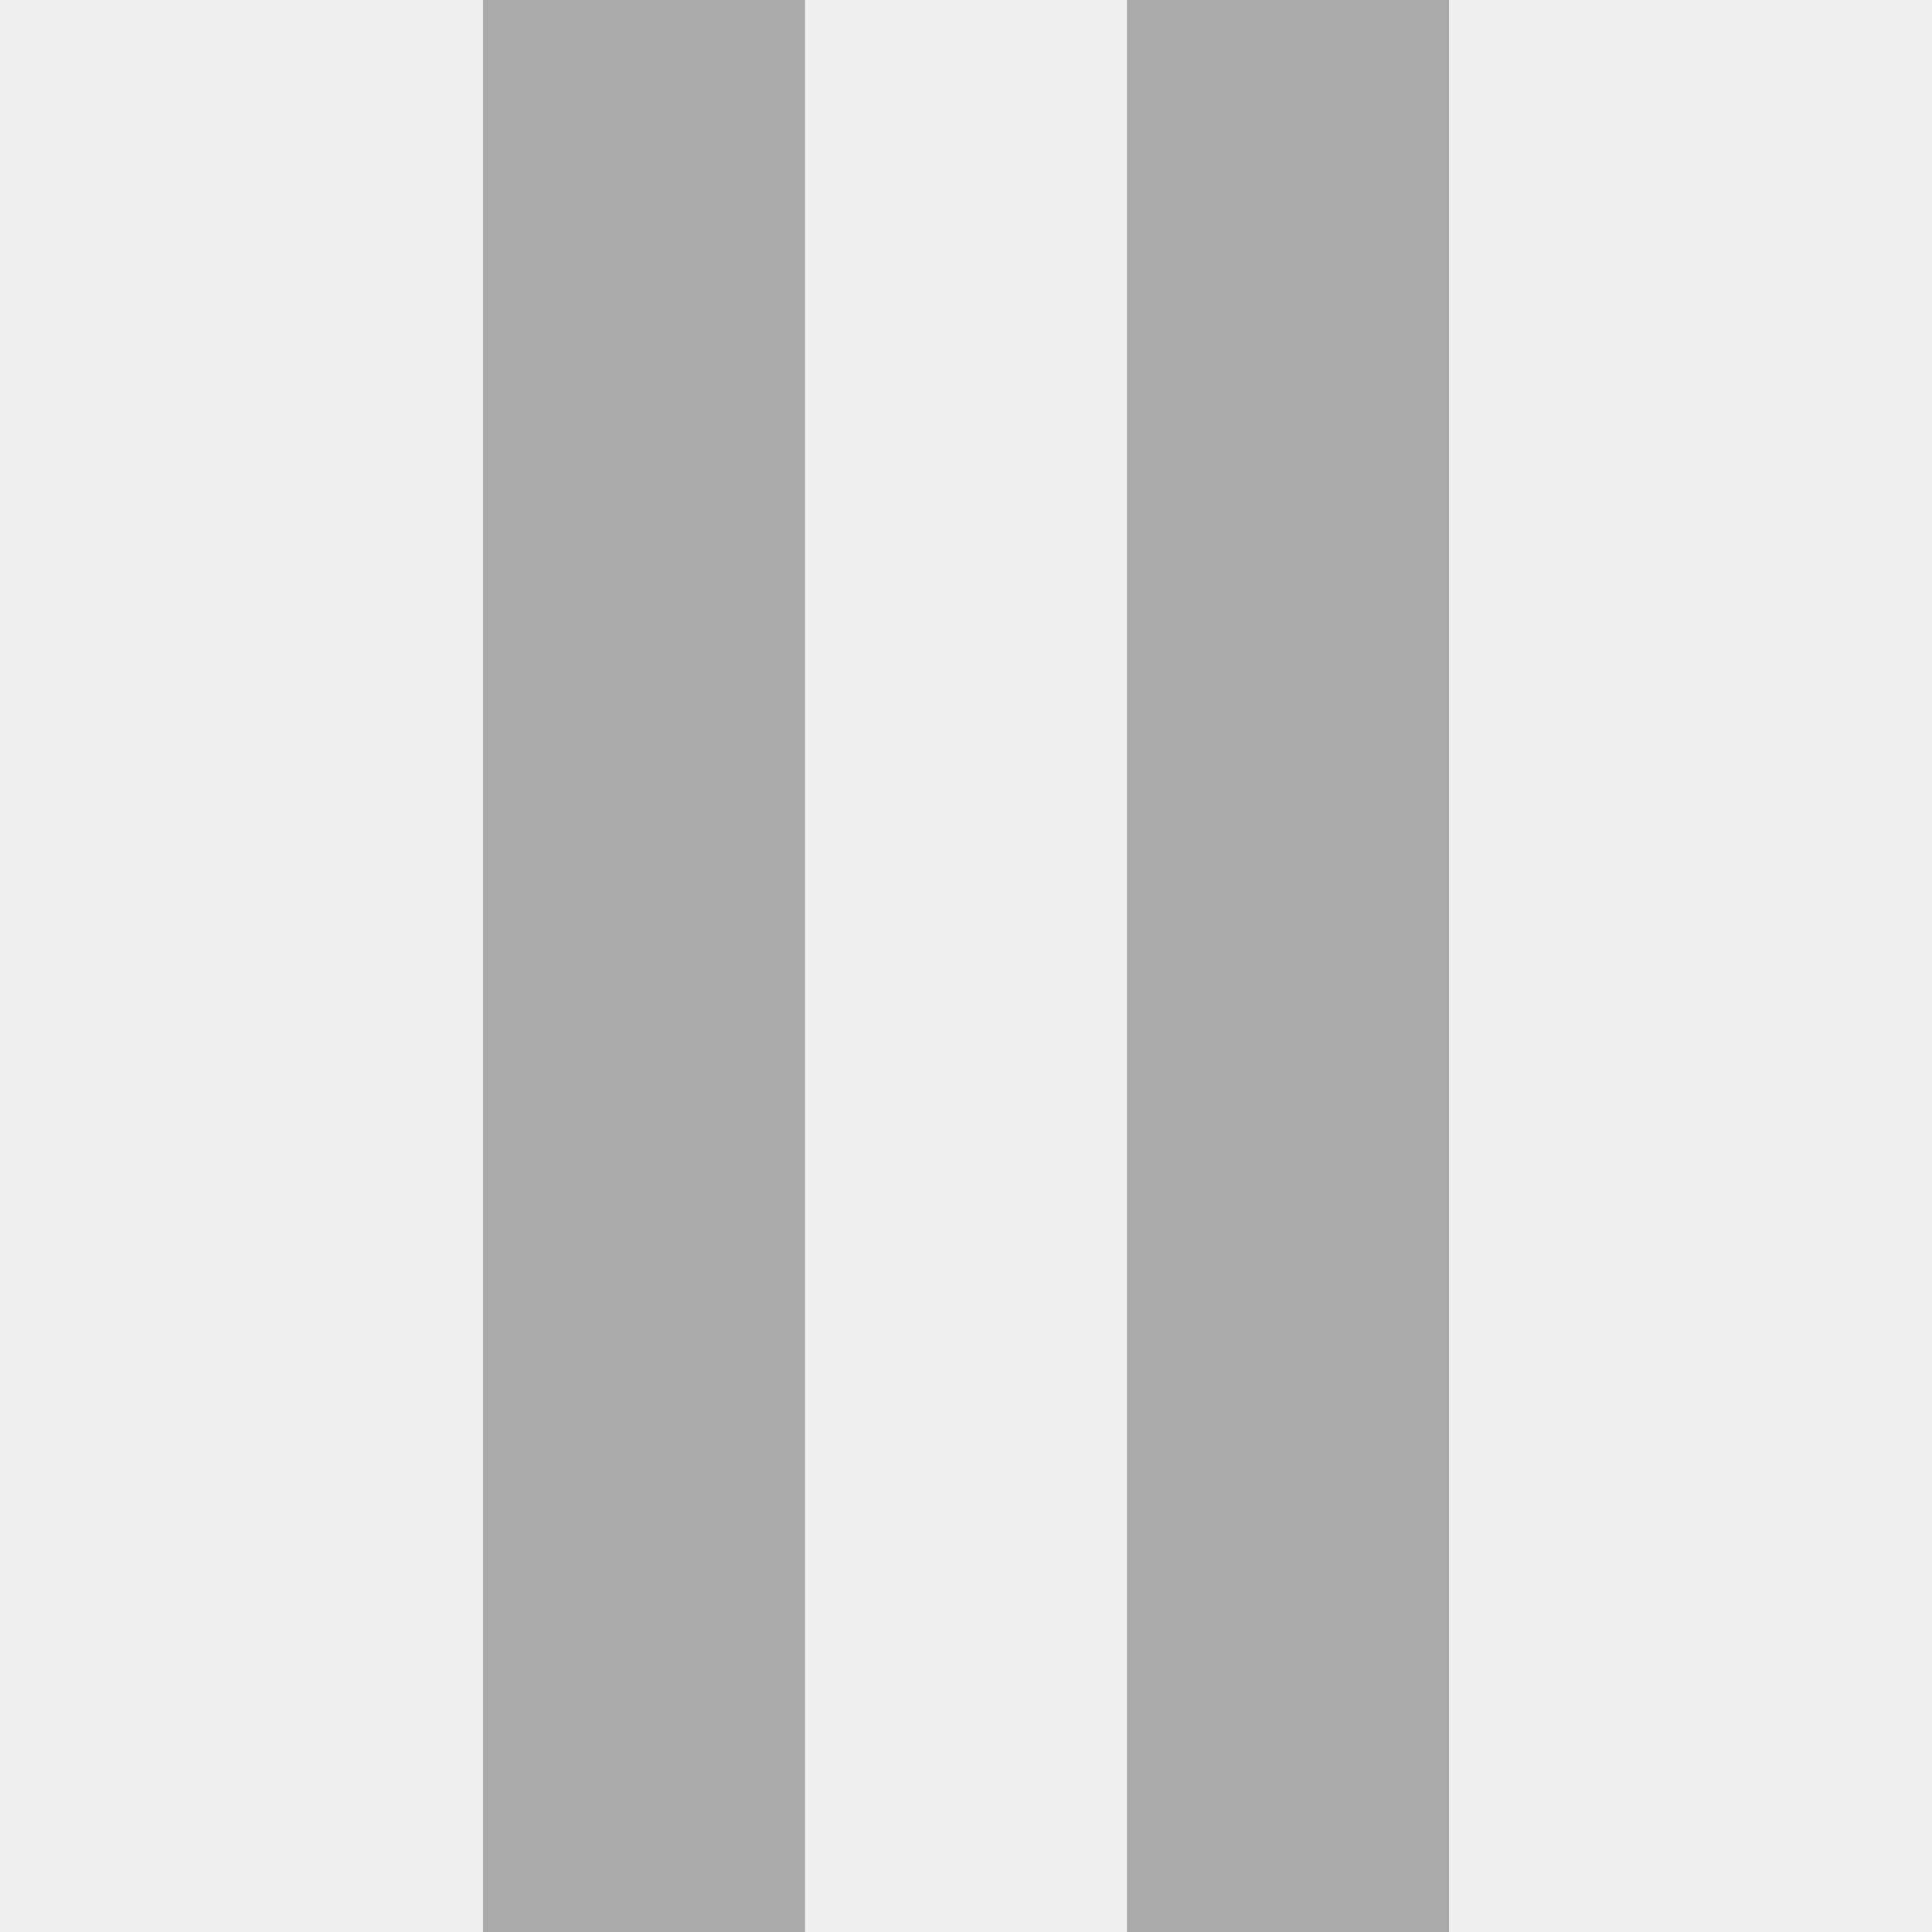
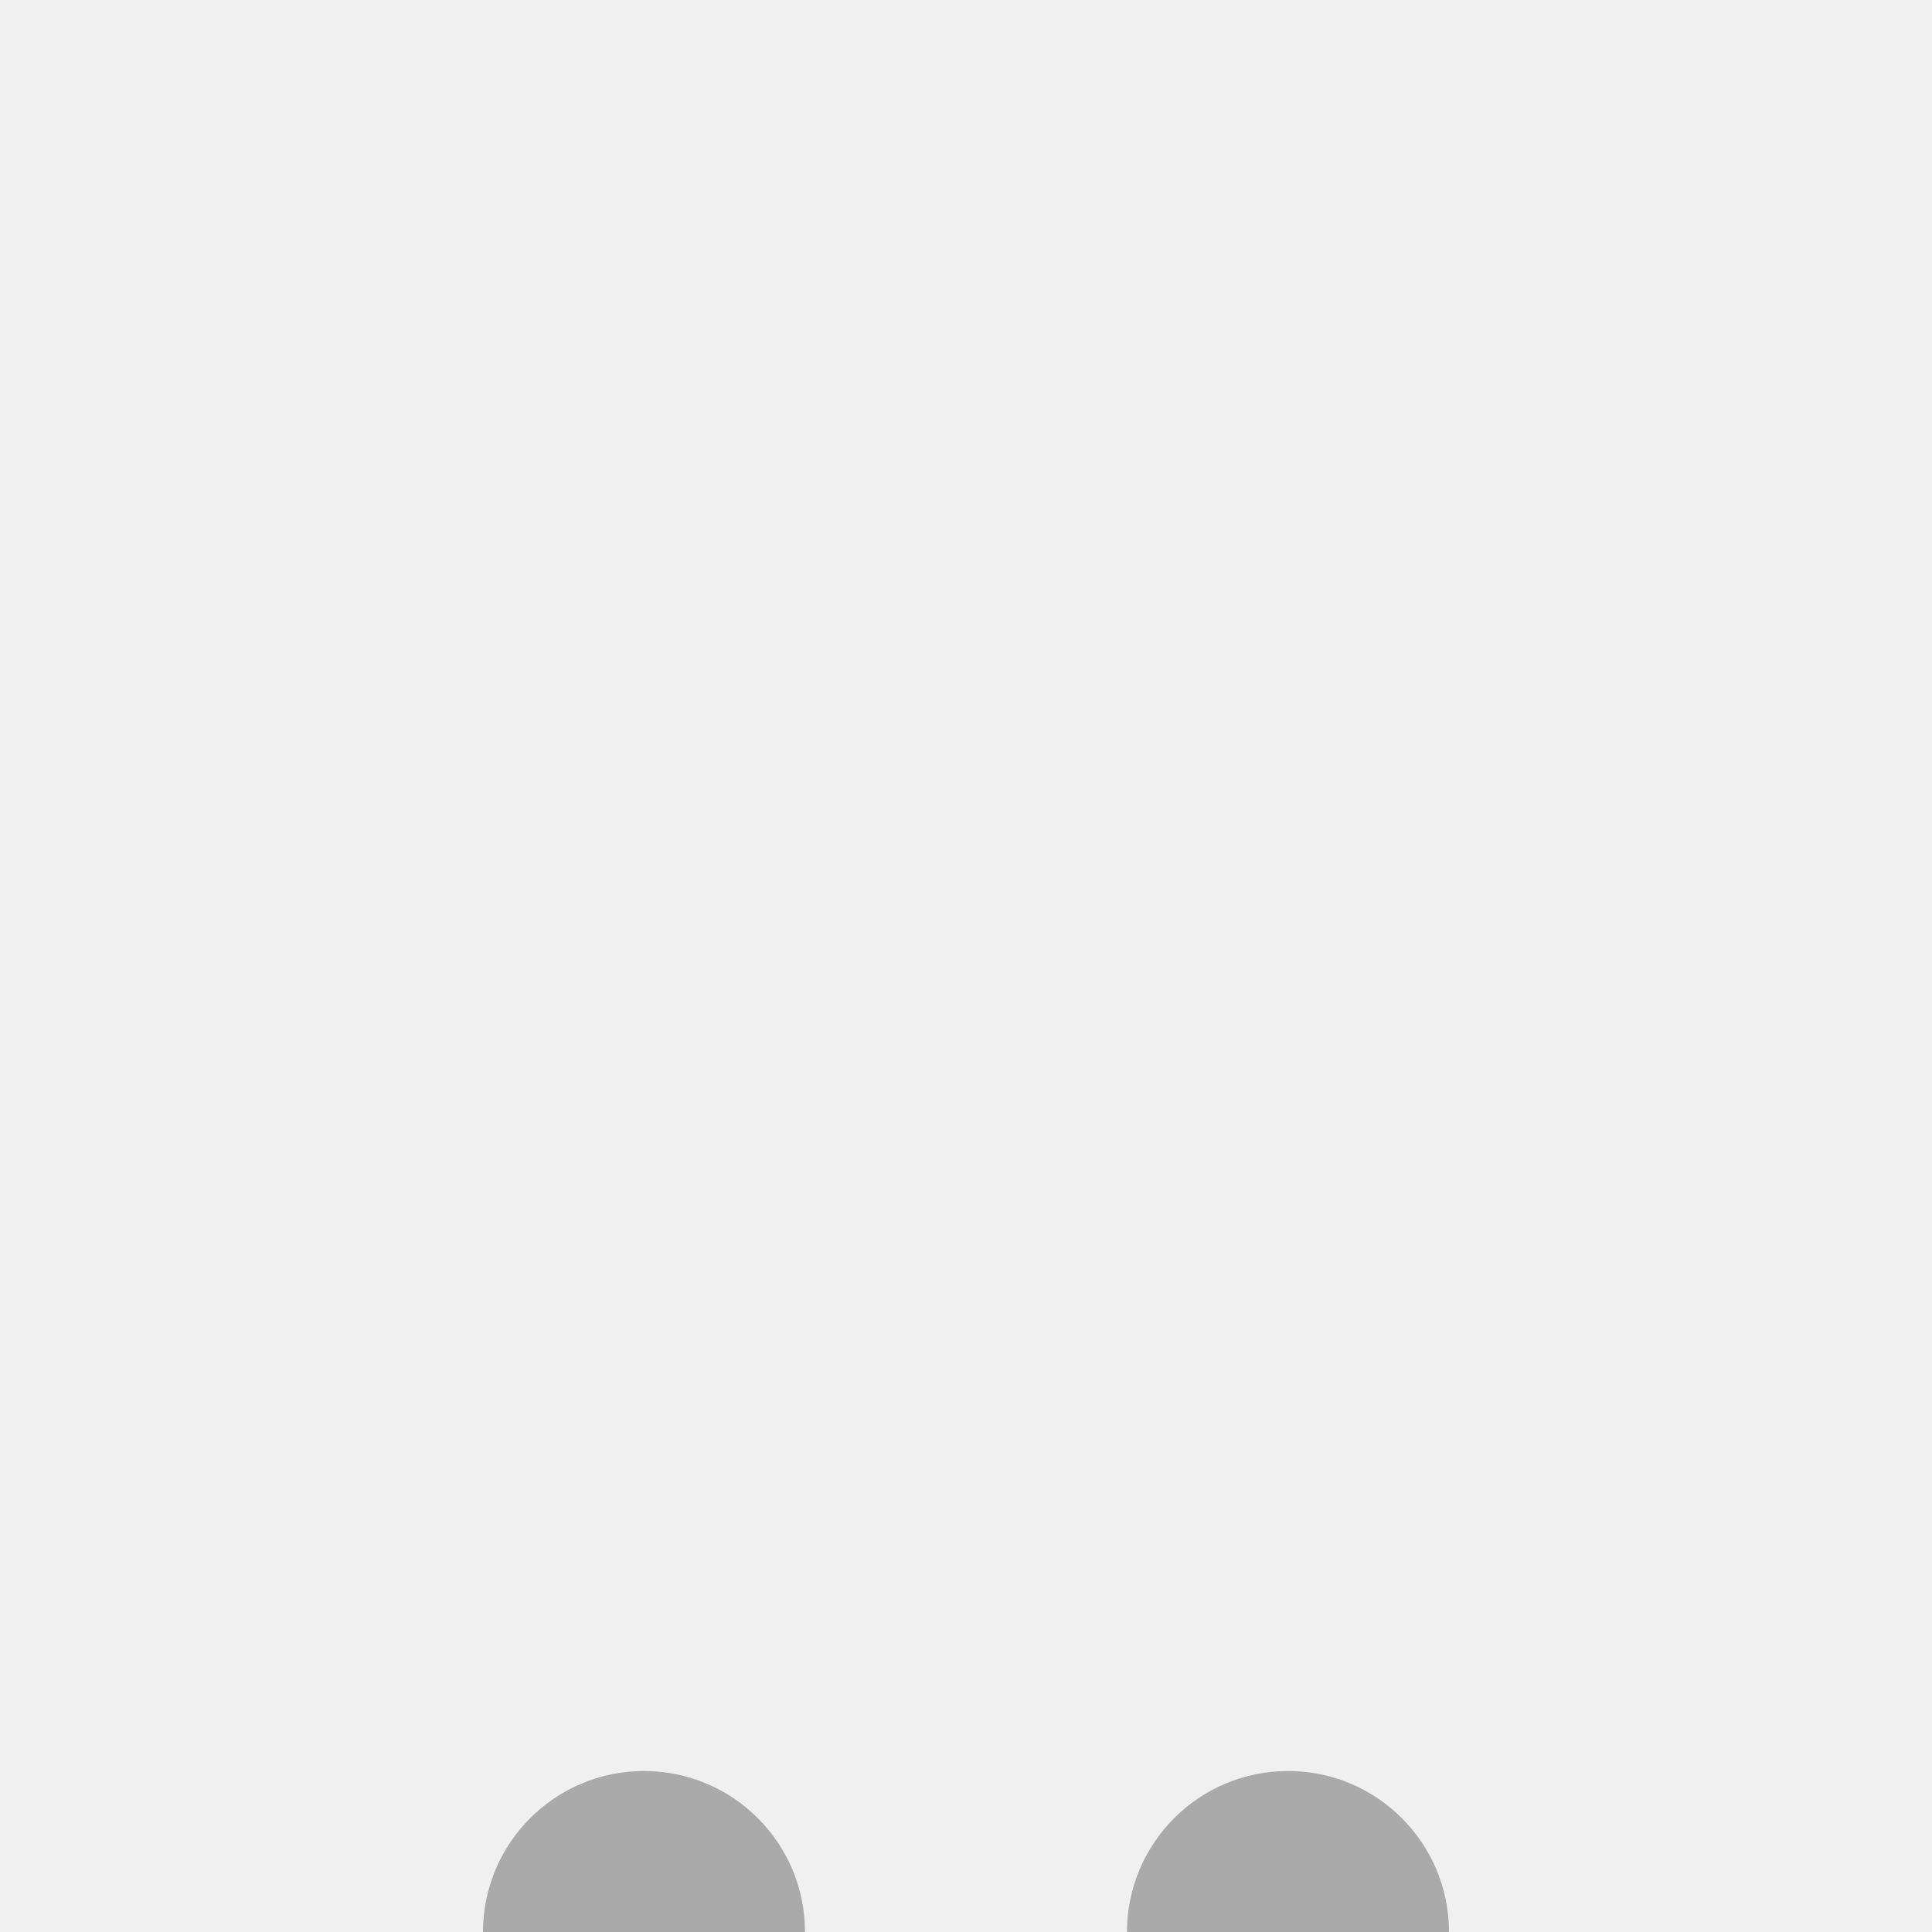
<svg xmlns="http://www.w3.org/2000/svg" version="1.1" id="layer1" x="0px" y="0px" viewBox="0 0 200 200" enable-background="new 0 0 200 200" xml:space="preserve">
  <g>
    <rect class="color1" fill="#FFFFFF" fill-opacity="0" width="200" height="200" />
-     <rect x="50" class="color0" fill="#AAAAAA" width="33.333" height="200" />
-     <rect x="116.666" class="color0" fill="#AAAAAA" width="33.334" height="200" />
+     <path class="color0" fill="#AAAAAA" d="M83.333,200L83.333,200c0-9.203-7.463-16.667-16.667-16.667C57.464,183.333,50,190.797,50,200l0,0H83.333z" />
+     <path class="color0" fill="#AAAAAA" d="M150,200L150,200c0-9.203-7.463-16.667-16.666-16.667s-16.667,7.463-16.667,16.667l0,0H150z" />
  </g>
</svg>
